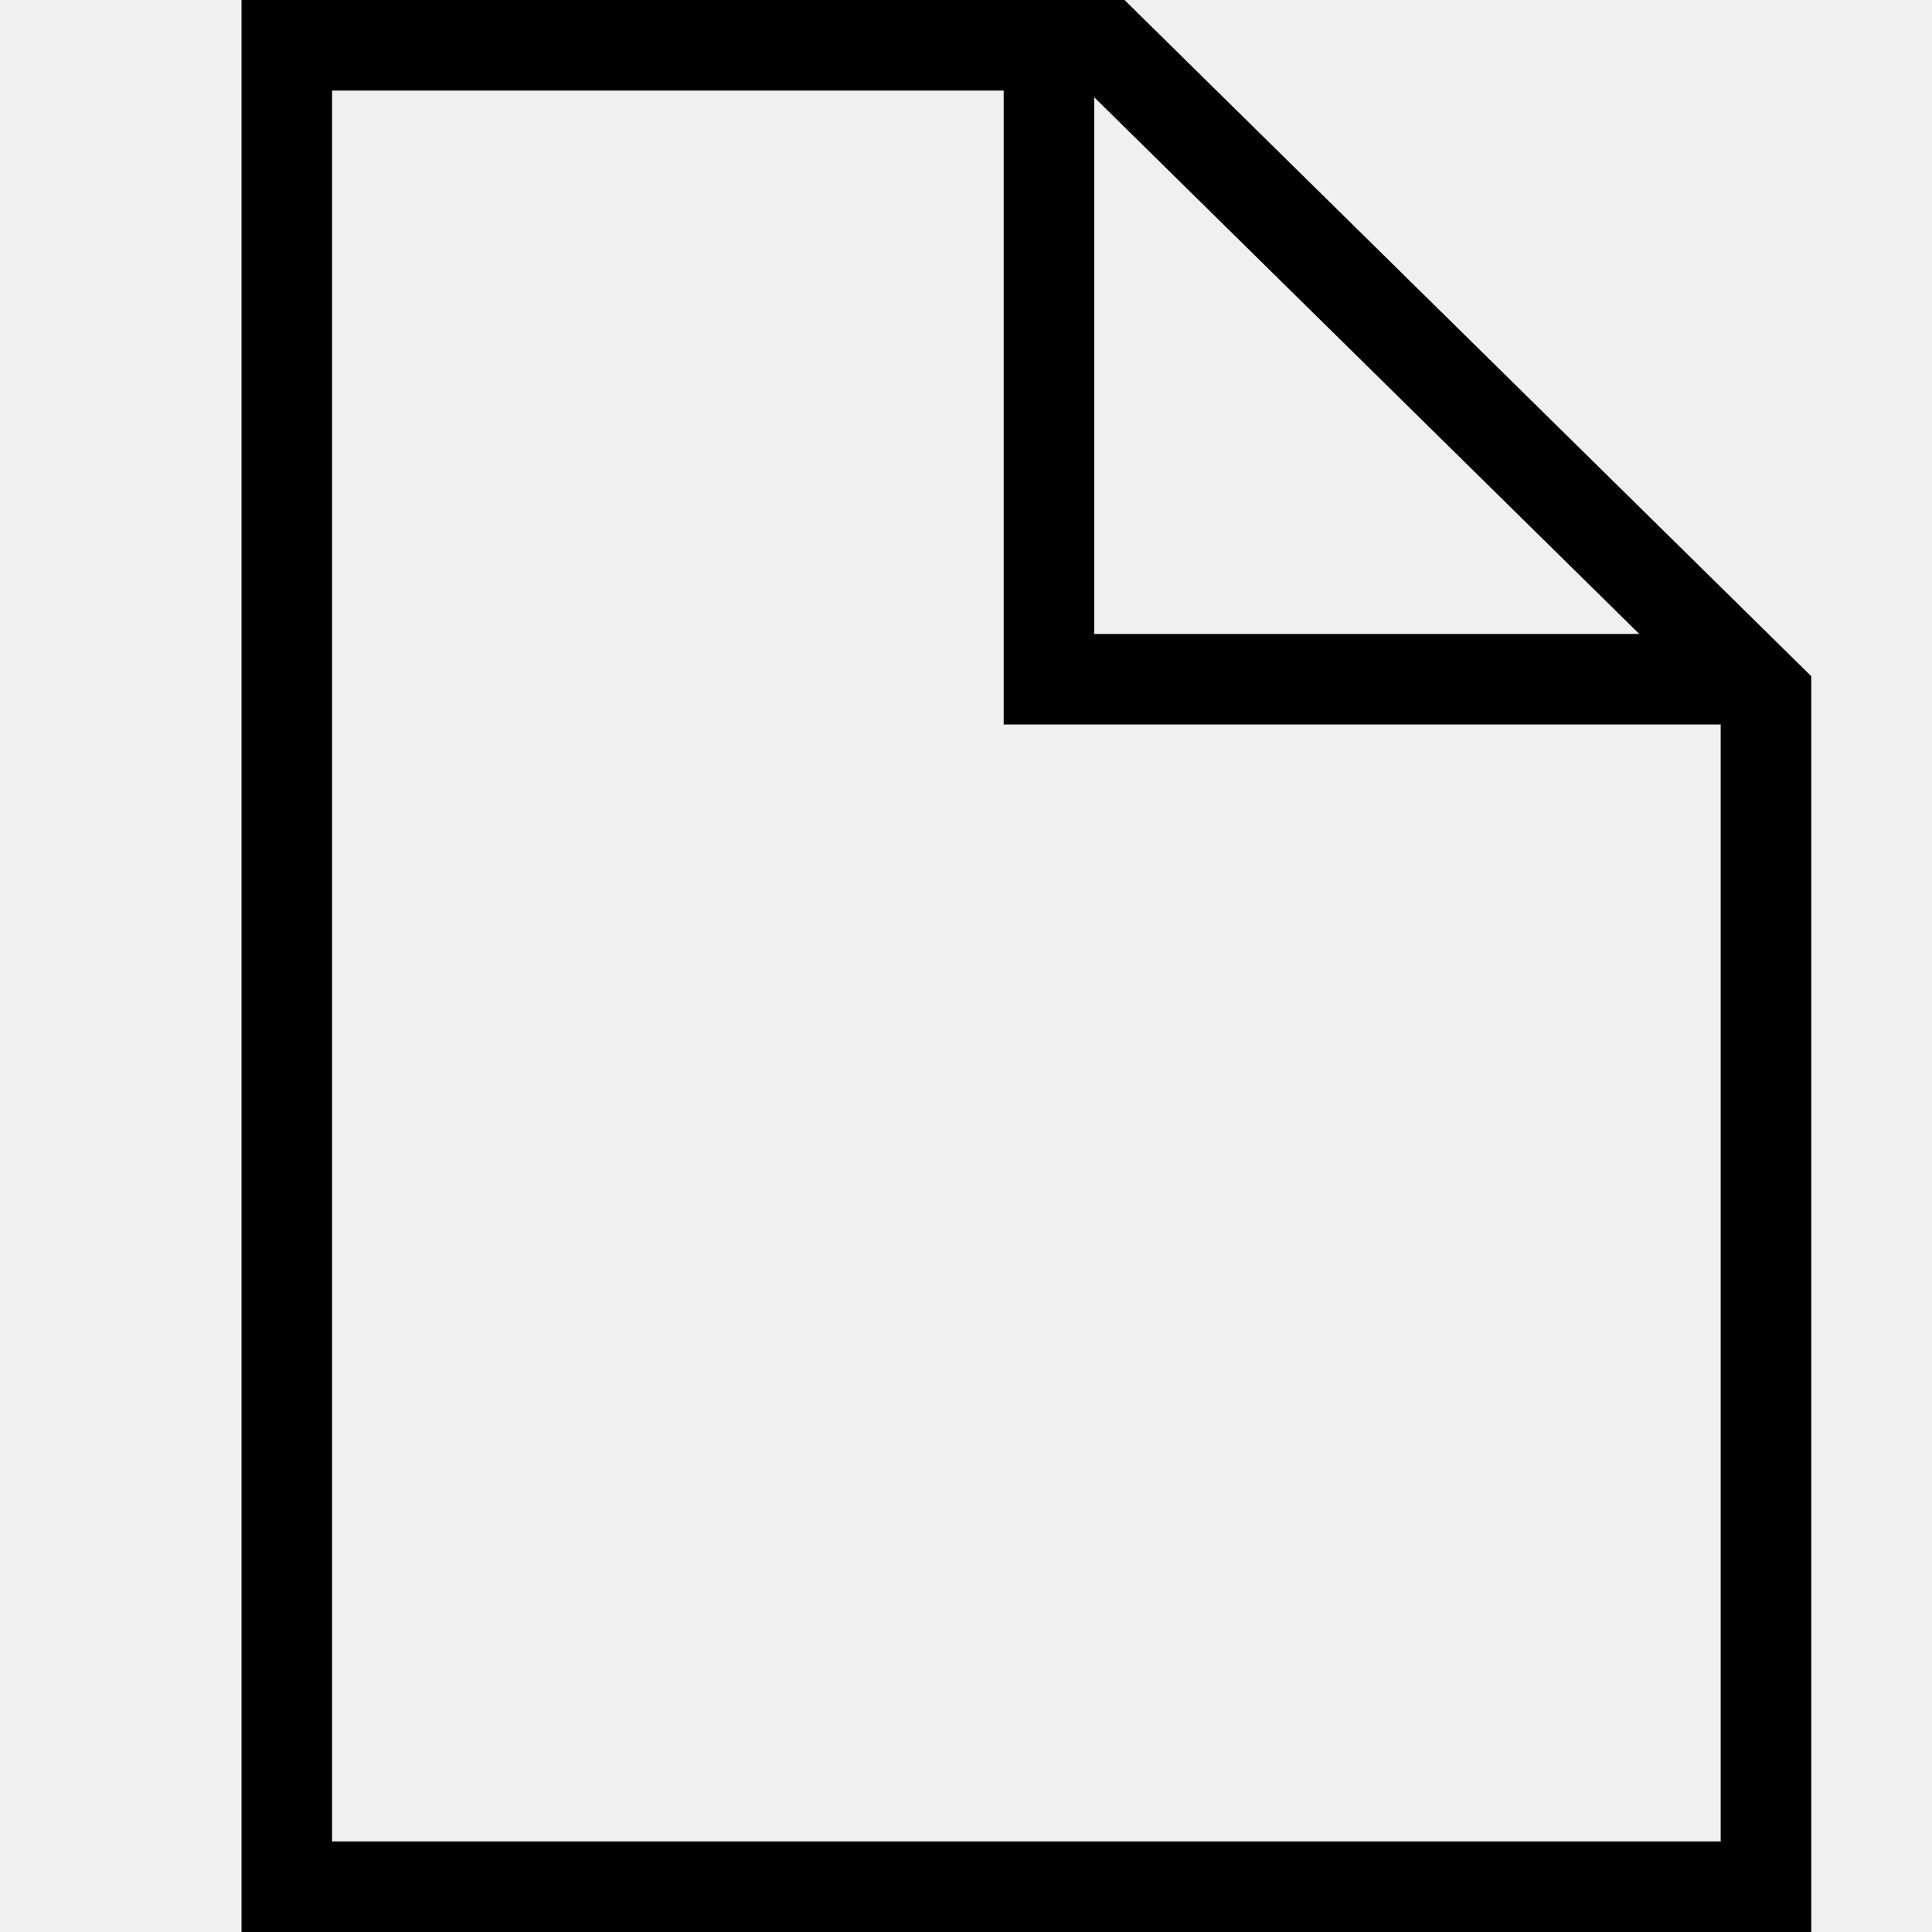
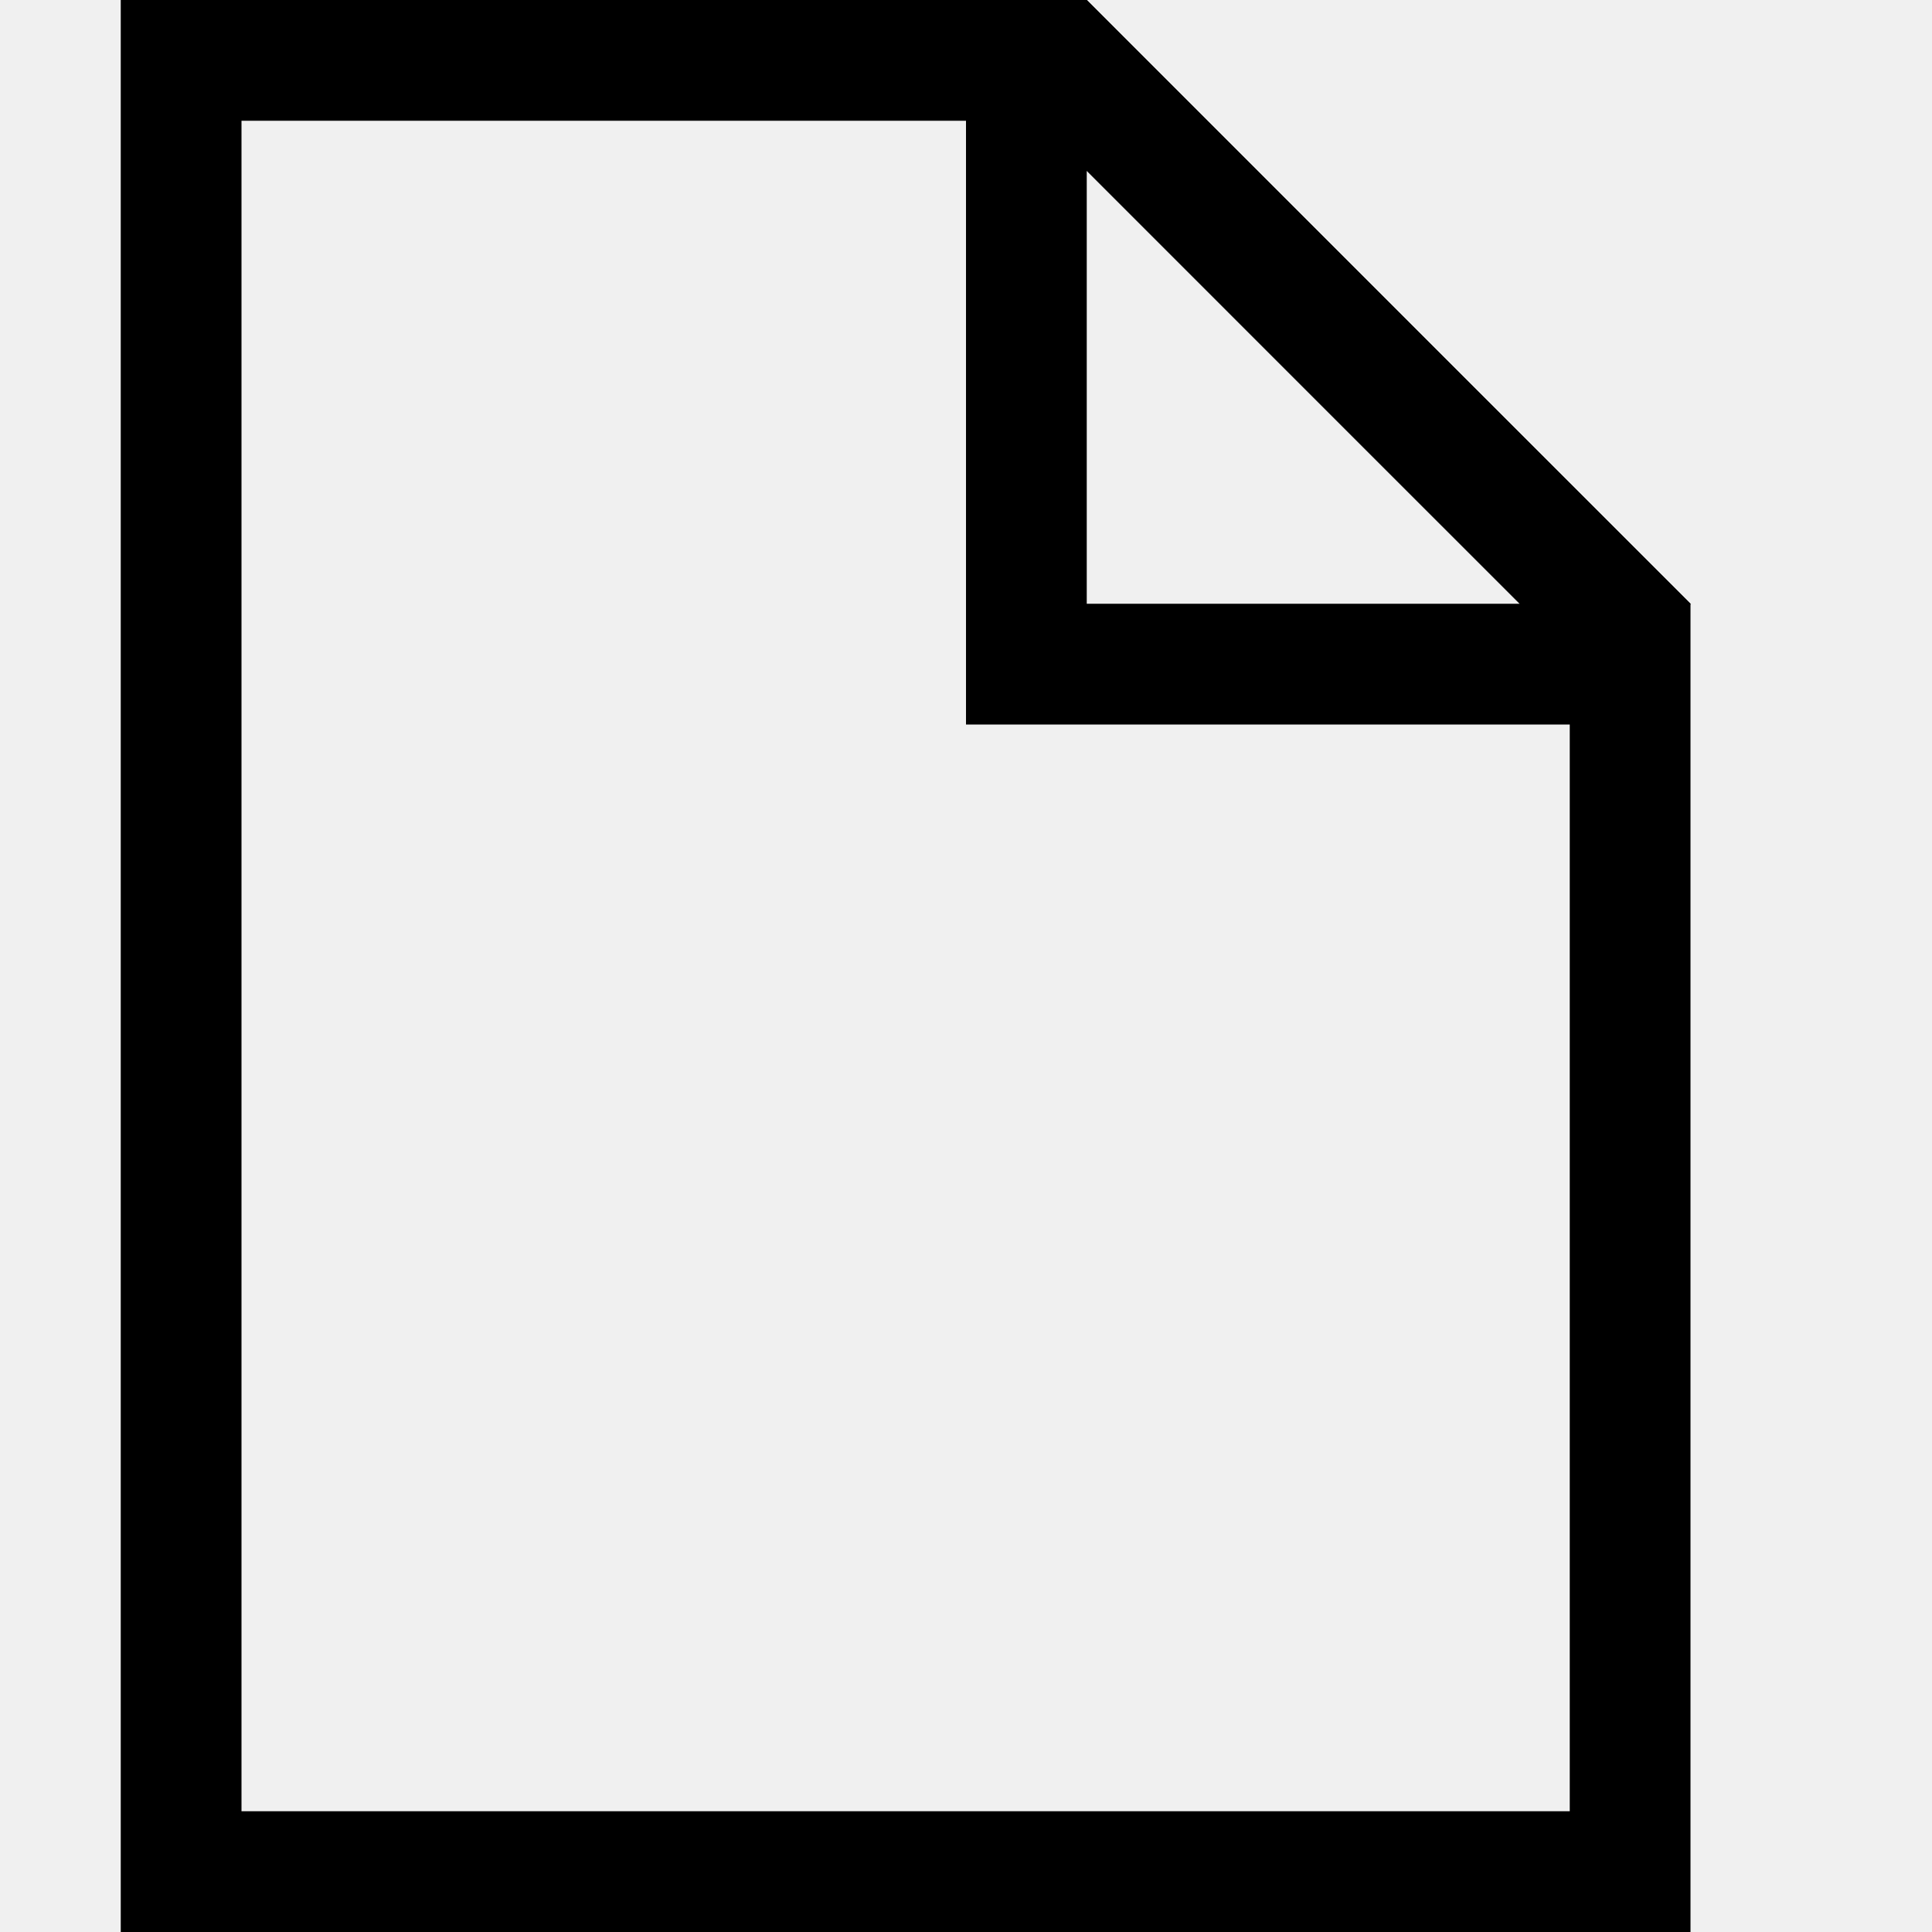
<svg xmlns="http://www.w3.org/2000/svg" width="16" height="16" viewBox="0 0 16 16" fill="none">
-   <g clip-path="url(#clip0)">
-     <path d="M3.625 0.375H9.159L14.625 5.757L14.625 15.625H2.375V1.6V0.375H3.625Z" stroke="black" stroke-width="0.75" />
-     <mask id="path-2-inside-1" fill="white">
-       <path d="M8.312 0V6H14.5" />
-     </mask>
-     <path d="M9.062 0C9.062 -0.414 8.727 -0.75 8.312 -0.75C7.898 -0.75 7.562 -0.414 7.562 0H9.062ZM8.312 6H7.562C7.562 6.414 7.898 6.75 8.312 6.75V6ZM14.5 6.75C14.914 6.75 15.25 6.414 15.25 6C15.25 5.586 14.914 5.25 14.5 5.25V6.75ZM7.562 0V6H9.062V0H7.562ZM8.312 6.75H14.5V5.25H8.312V6.75Z" fill="black" mask="url(#path-2-inside-1)" />
-   </g>
-   <defs>
-     <clipPath id="clip0">
-       <rect width="16" height="16" fill="white" />
-     </clipPath>
-   </defs>
+   <path d="M13.5 15.5H1.5V0.5H8.793L13.5 5.207V15.5Z" stroke="black" />
+   <path d="M13.43 5.137L13.312 5.5H8.5V0.5H8.793L11.646 3.354L13.43 5.137Z" stroke="black" />
</svg>
